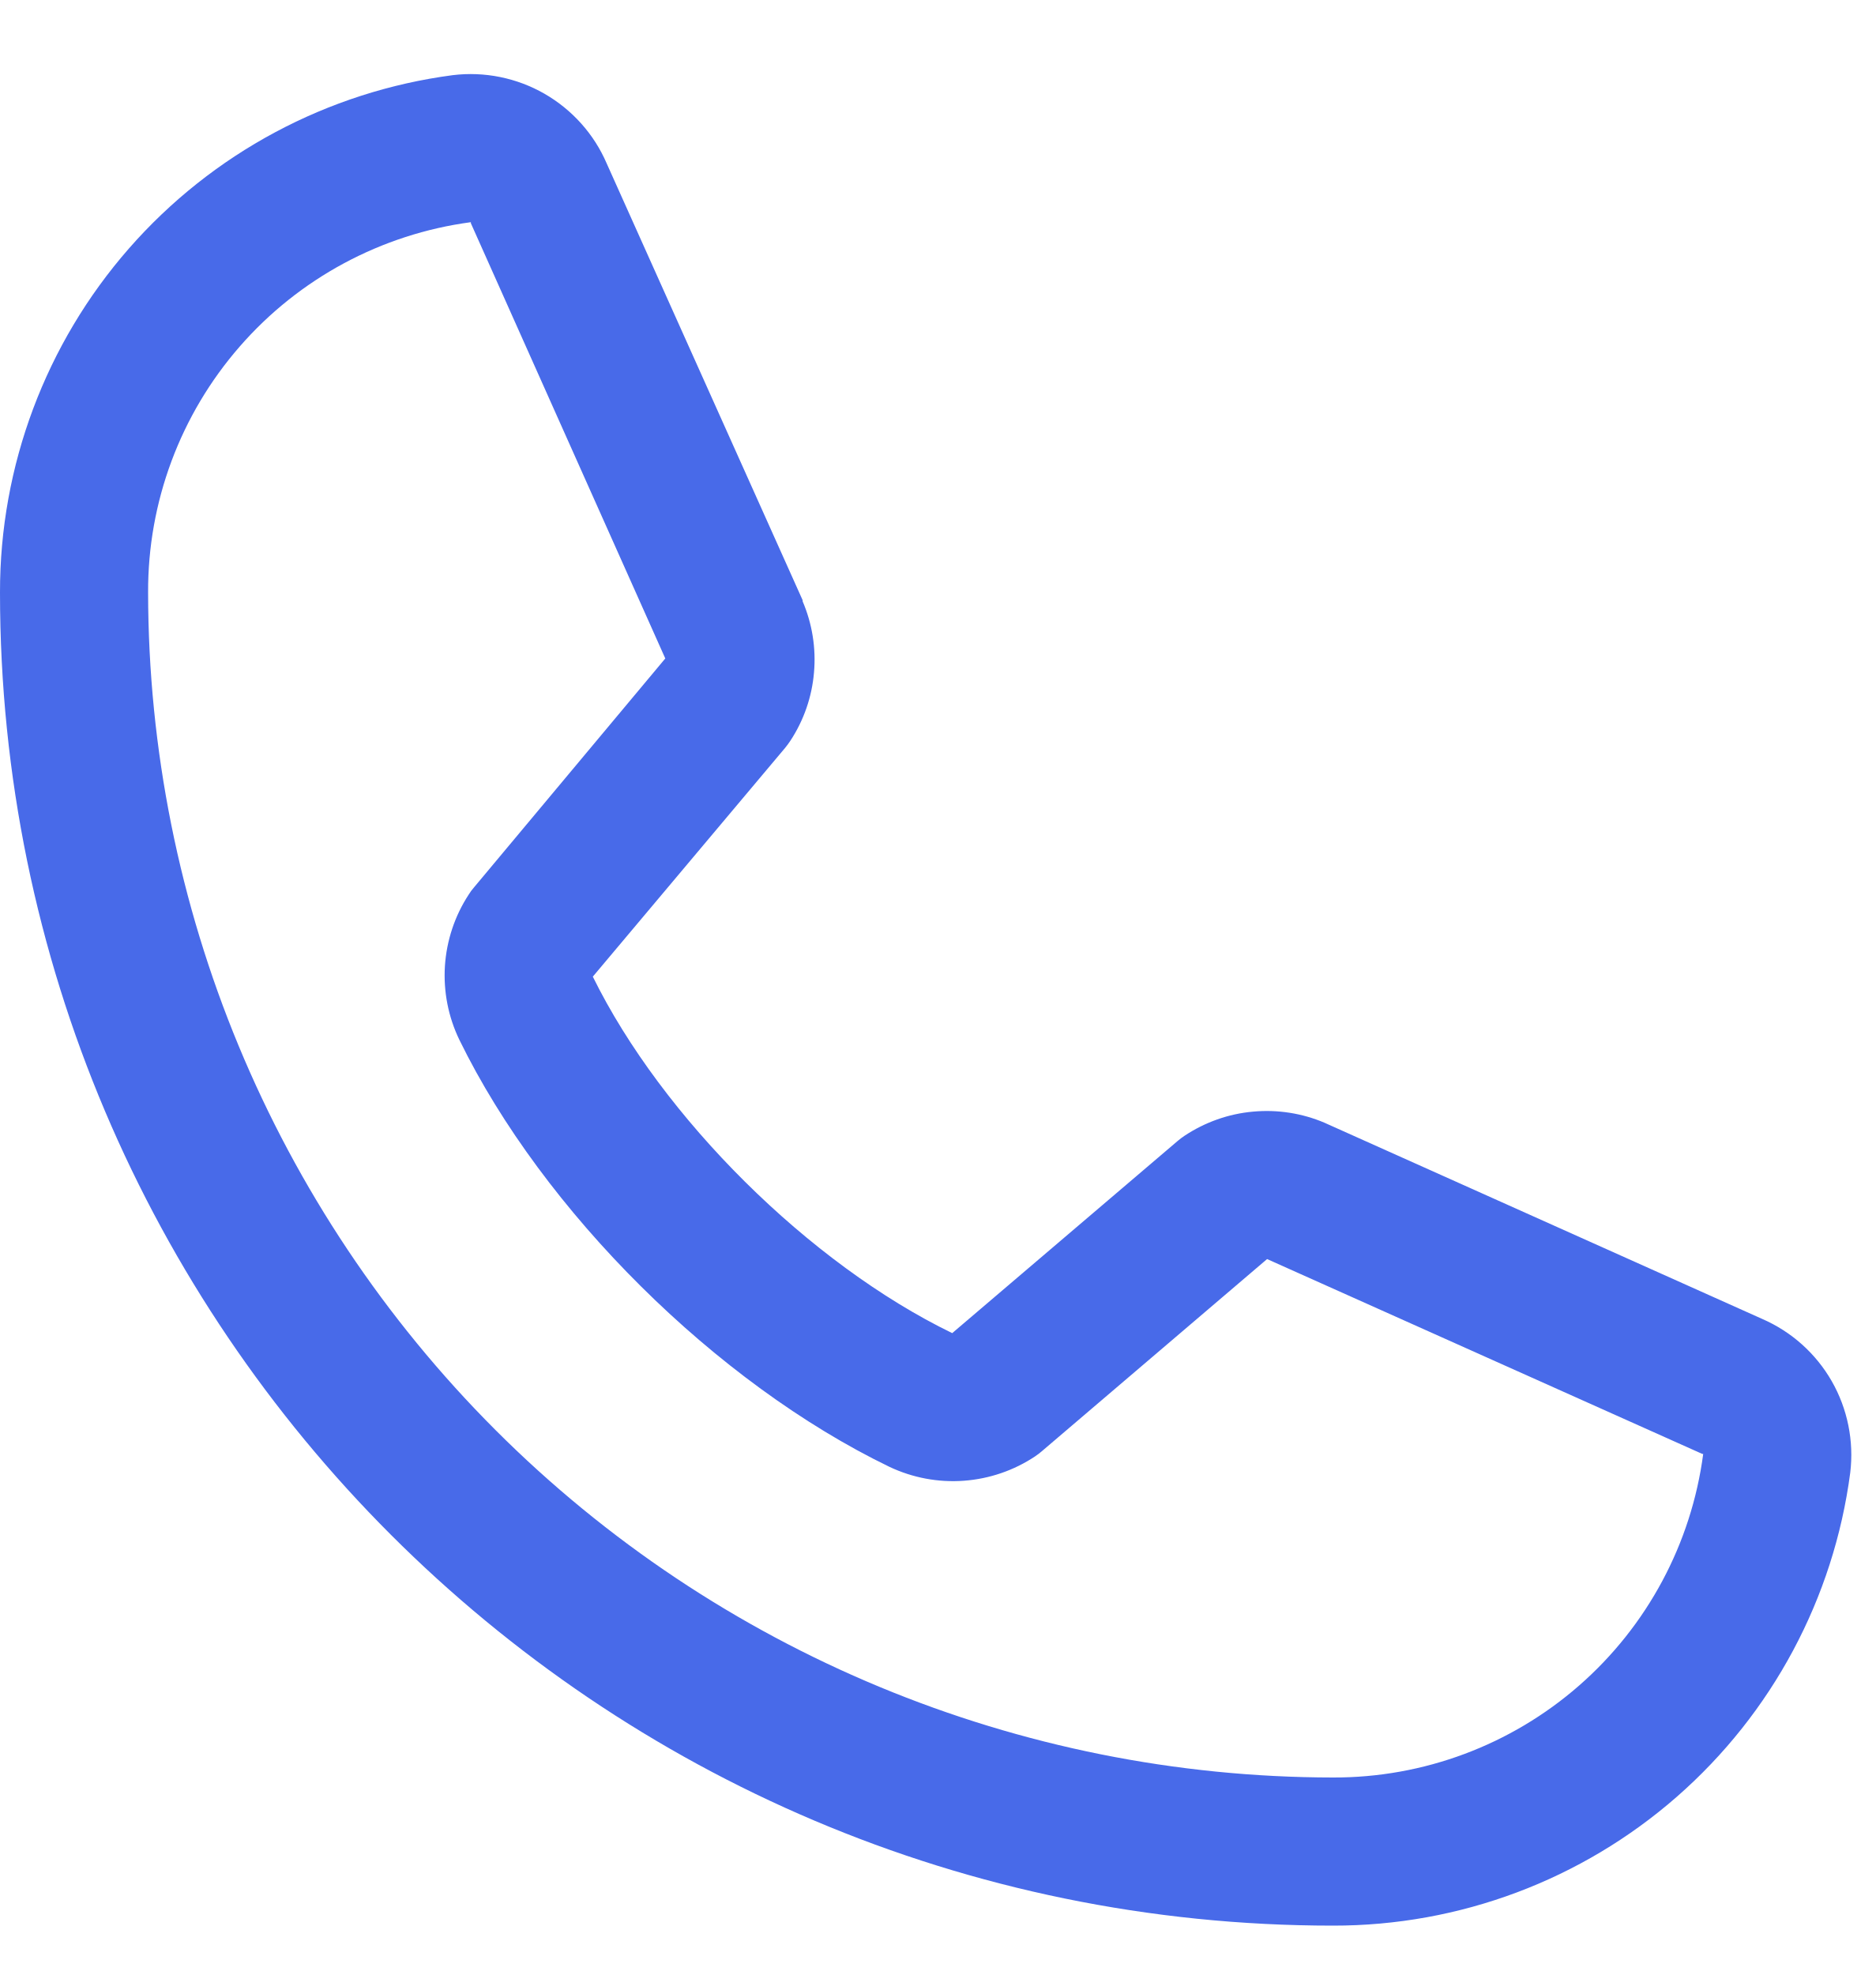
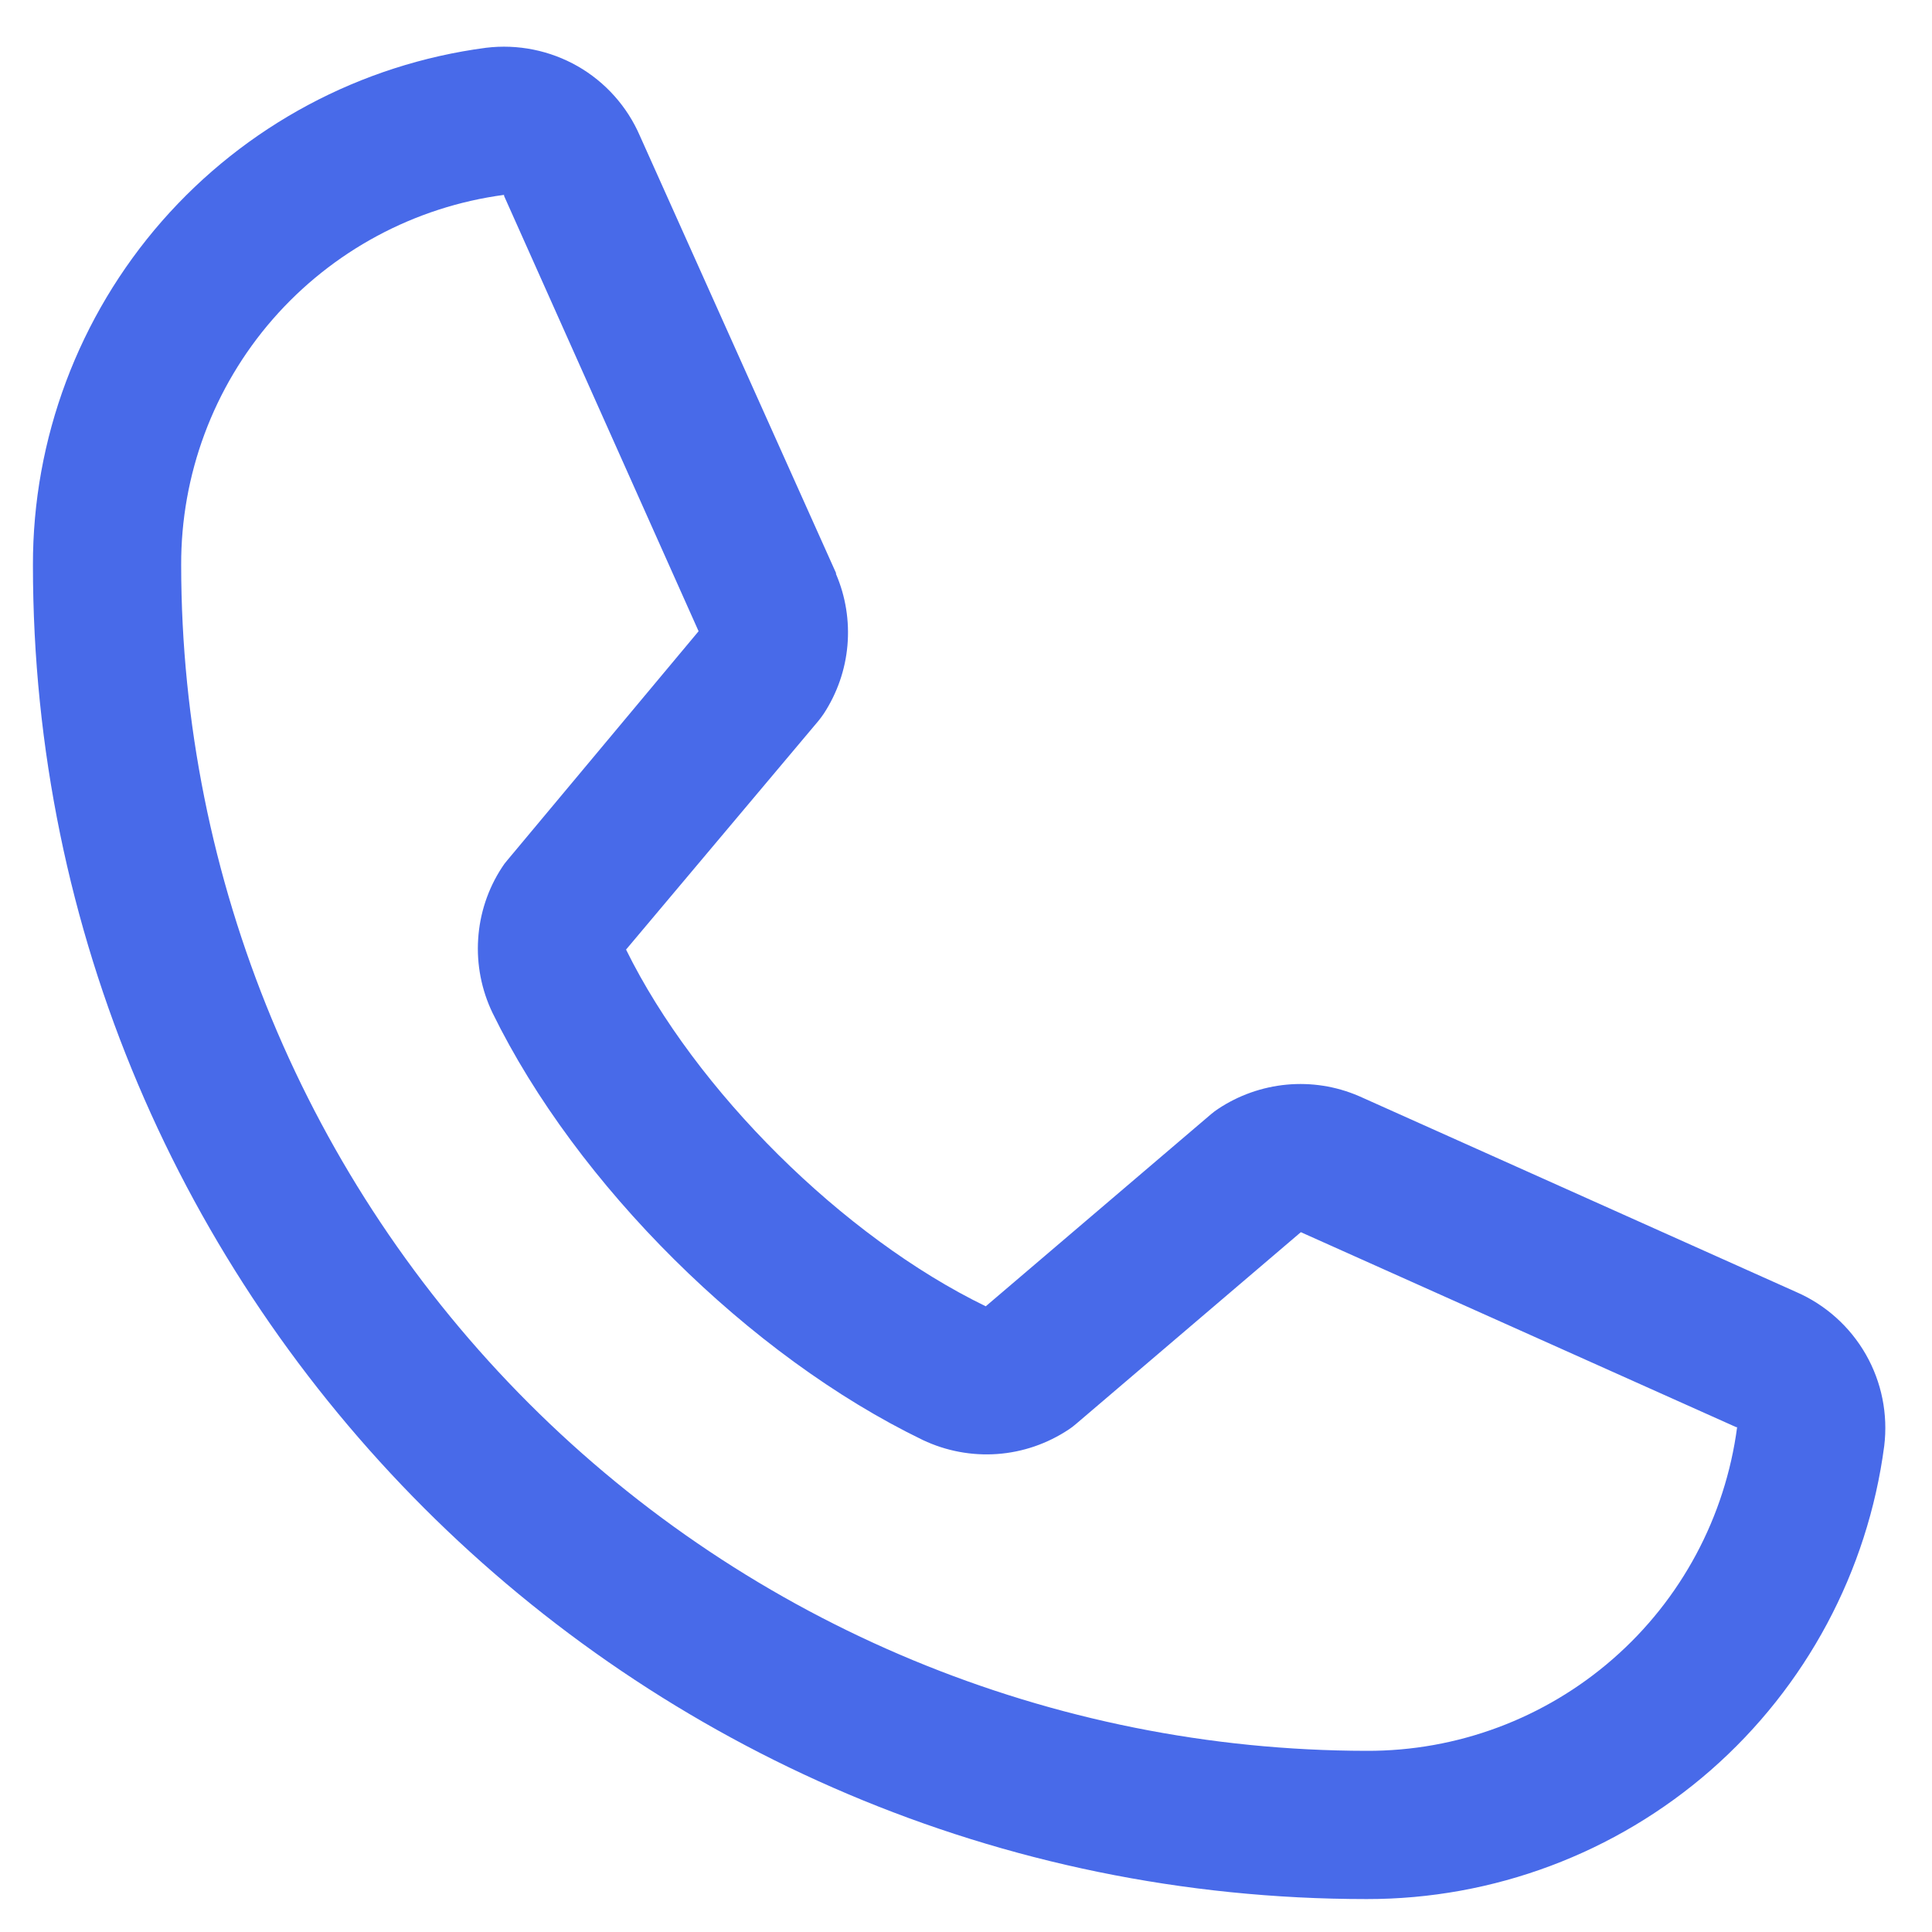
- <svg xmlns="http://www.w3.org/2000/svg" width="19" height="20" viewBox="0 0 19 20" fill="none">
-   <path d="M17.847 13.356L13.431 11.377L13.418 11.371C13.189 11.273 12.939 11.234 12.691 11.257C12.442 11.279 12.204 11.364 11.996 11.502C11.972 11.518 11.948 11.536 11.926 11.555L9.644 13.5C8.198 12.798 6.706 11.317 6.004 9.89L7.952 7.573C7.971 7.55 7.988 7.526 8.005 7.501C8.141 7.294 8.223 7.057 8.244 6.811C8.266 6.564 8.226 6.316 8.129 6.089V6.078L6.144 1.654C6.016 1.357 5.794 1.11 5.514 0.949C5.233 0.788 4.907 0.722 4.586 0.761C3.316 0.928 2.15 1.552 1.306 2.516C0.462 3.48 -0.002 4.719 8.4831e-06 6C8.4831e-06 13.444 6.056 19.5 13.5 19.5C14.781 19.502 16.02 19.038 16.984 18.194C17.948 17.35 18.572 16.184 18.739 14.914C18.778 14.593 18.712 14.267 18.552 13.987C18.391 13.706 18.144 13.485 17.847 13.356ZM13.5 18C10.319 17.997 7.268 16.731 5.019 14.482C2.769 12.232 1.503 9.182 1.5 6C1.496 5.085 1.826 4.199 2.428 3.509C3.029 2.819 3.862 2.371 4.769 2.25C4.769 2.254 4.769 2.258 4.769 2.261L6.738 6.668L4.8 8.987C4.78 9.01 4.762 9.034 4.747 9.059C4.605 9.276 4.523 9.525 4.506 9.783C4.49 10.041 4.54 10.298 4.653 10.531C5.502 12.268 7.253 14.005 9.008 14.854C9.243 14.965 9.502 15.014 9.761 14.995C10.02 14.976 10.269 14.891 10.485 14.747C10.509 14.731 10.532 14.713 10.554 14.694L12.833 12.75L17.24 14.723H17.25C17.13 15.632 16.683 16.466 15.993 17.069C15.303 17.672 14.417 18.003 13.5 18Z" fill="#486AE9" />
+ <svg xmlns="http://www.w3.org/2000/svg" width="22" height="22" viewBox="0 0 22 22" fill="none">
+   <path d="M20.453 14.712L15.485 12.486L15.471 12.48C15.213 12.369 14.931 12.325 14.652 12.351C14.373 12.377 14.104 12.472 13.871 12.627C13.843 12.645 13.817 12.665 13.792 12.686L11.225 14.875C9.598 14.085 7.919 12.418 7.129 10.813L9.321 8.207C9.342 8.181 9.362 8.154 9.381 8.126C9.533 7.893 9.626 7.626 9.65 7.349C9.674 7.072 9.63 6.793 9.52 6.537V6.525L7.287 1.548C7.143 1.214 6.894 0.935 6.578 0.754C6.262 0.574 5.896 0.5 5.535 0.544C4.105 0.732 2.794 1.434 1.844 2.518C0.895 3.603 0.372 4.996 0.375 6.437C0.375 14.812 7.188 21.625 15.562 21.625C17.004 21.627 18.397 21.105 19.482 20.156C20.566 19.206 21.268 17.894 21.456 16.465C21.5 16.104 21.427 15.738 21.246 15.422C21.065 15.106 20.787 14.857 20.453 14.712ZM15.562 19.937C11.983 19.933 8.552 18.51 6.021 15.979C3.49 13.448 2.066 10.017 2.063 6.437C2.059 5.407 2.43 4.411 3.106 3.635C3.783 2.859 4.719 2.355 5.74 2.219C5.74 2.223 5.74 2.227 5.74 2.231L7.955 7.188L5.775 9.798C5.753 9.823 5.733 9.85 5.715 9.879C5.556 10.122 5.463 10.403 5.445 10.693C5.426 10.983 5.483 11.273 5.609 11.535C6.565 13.489 8.534 15.443 10.509 16.398C10.773 16.523 11.065 16.578 11.356 16.557C11.647 16.536 11.928 16.439 12.171 16.277C12.198 16.259 12.224 16.24 12.249 16.218L14.813 14.031L19.77 16.251H19.781C19.646 17.273 19.144 18.212 18.367 18.89C17.591 19.568 16.594 19.941 15.562 19.937Z" fill="#486AE9" />
</svg>
